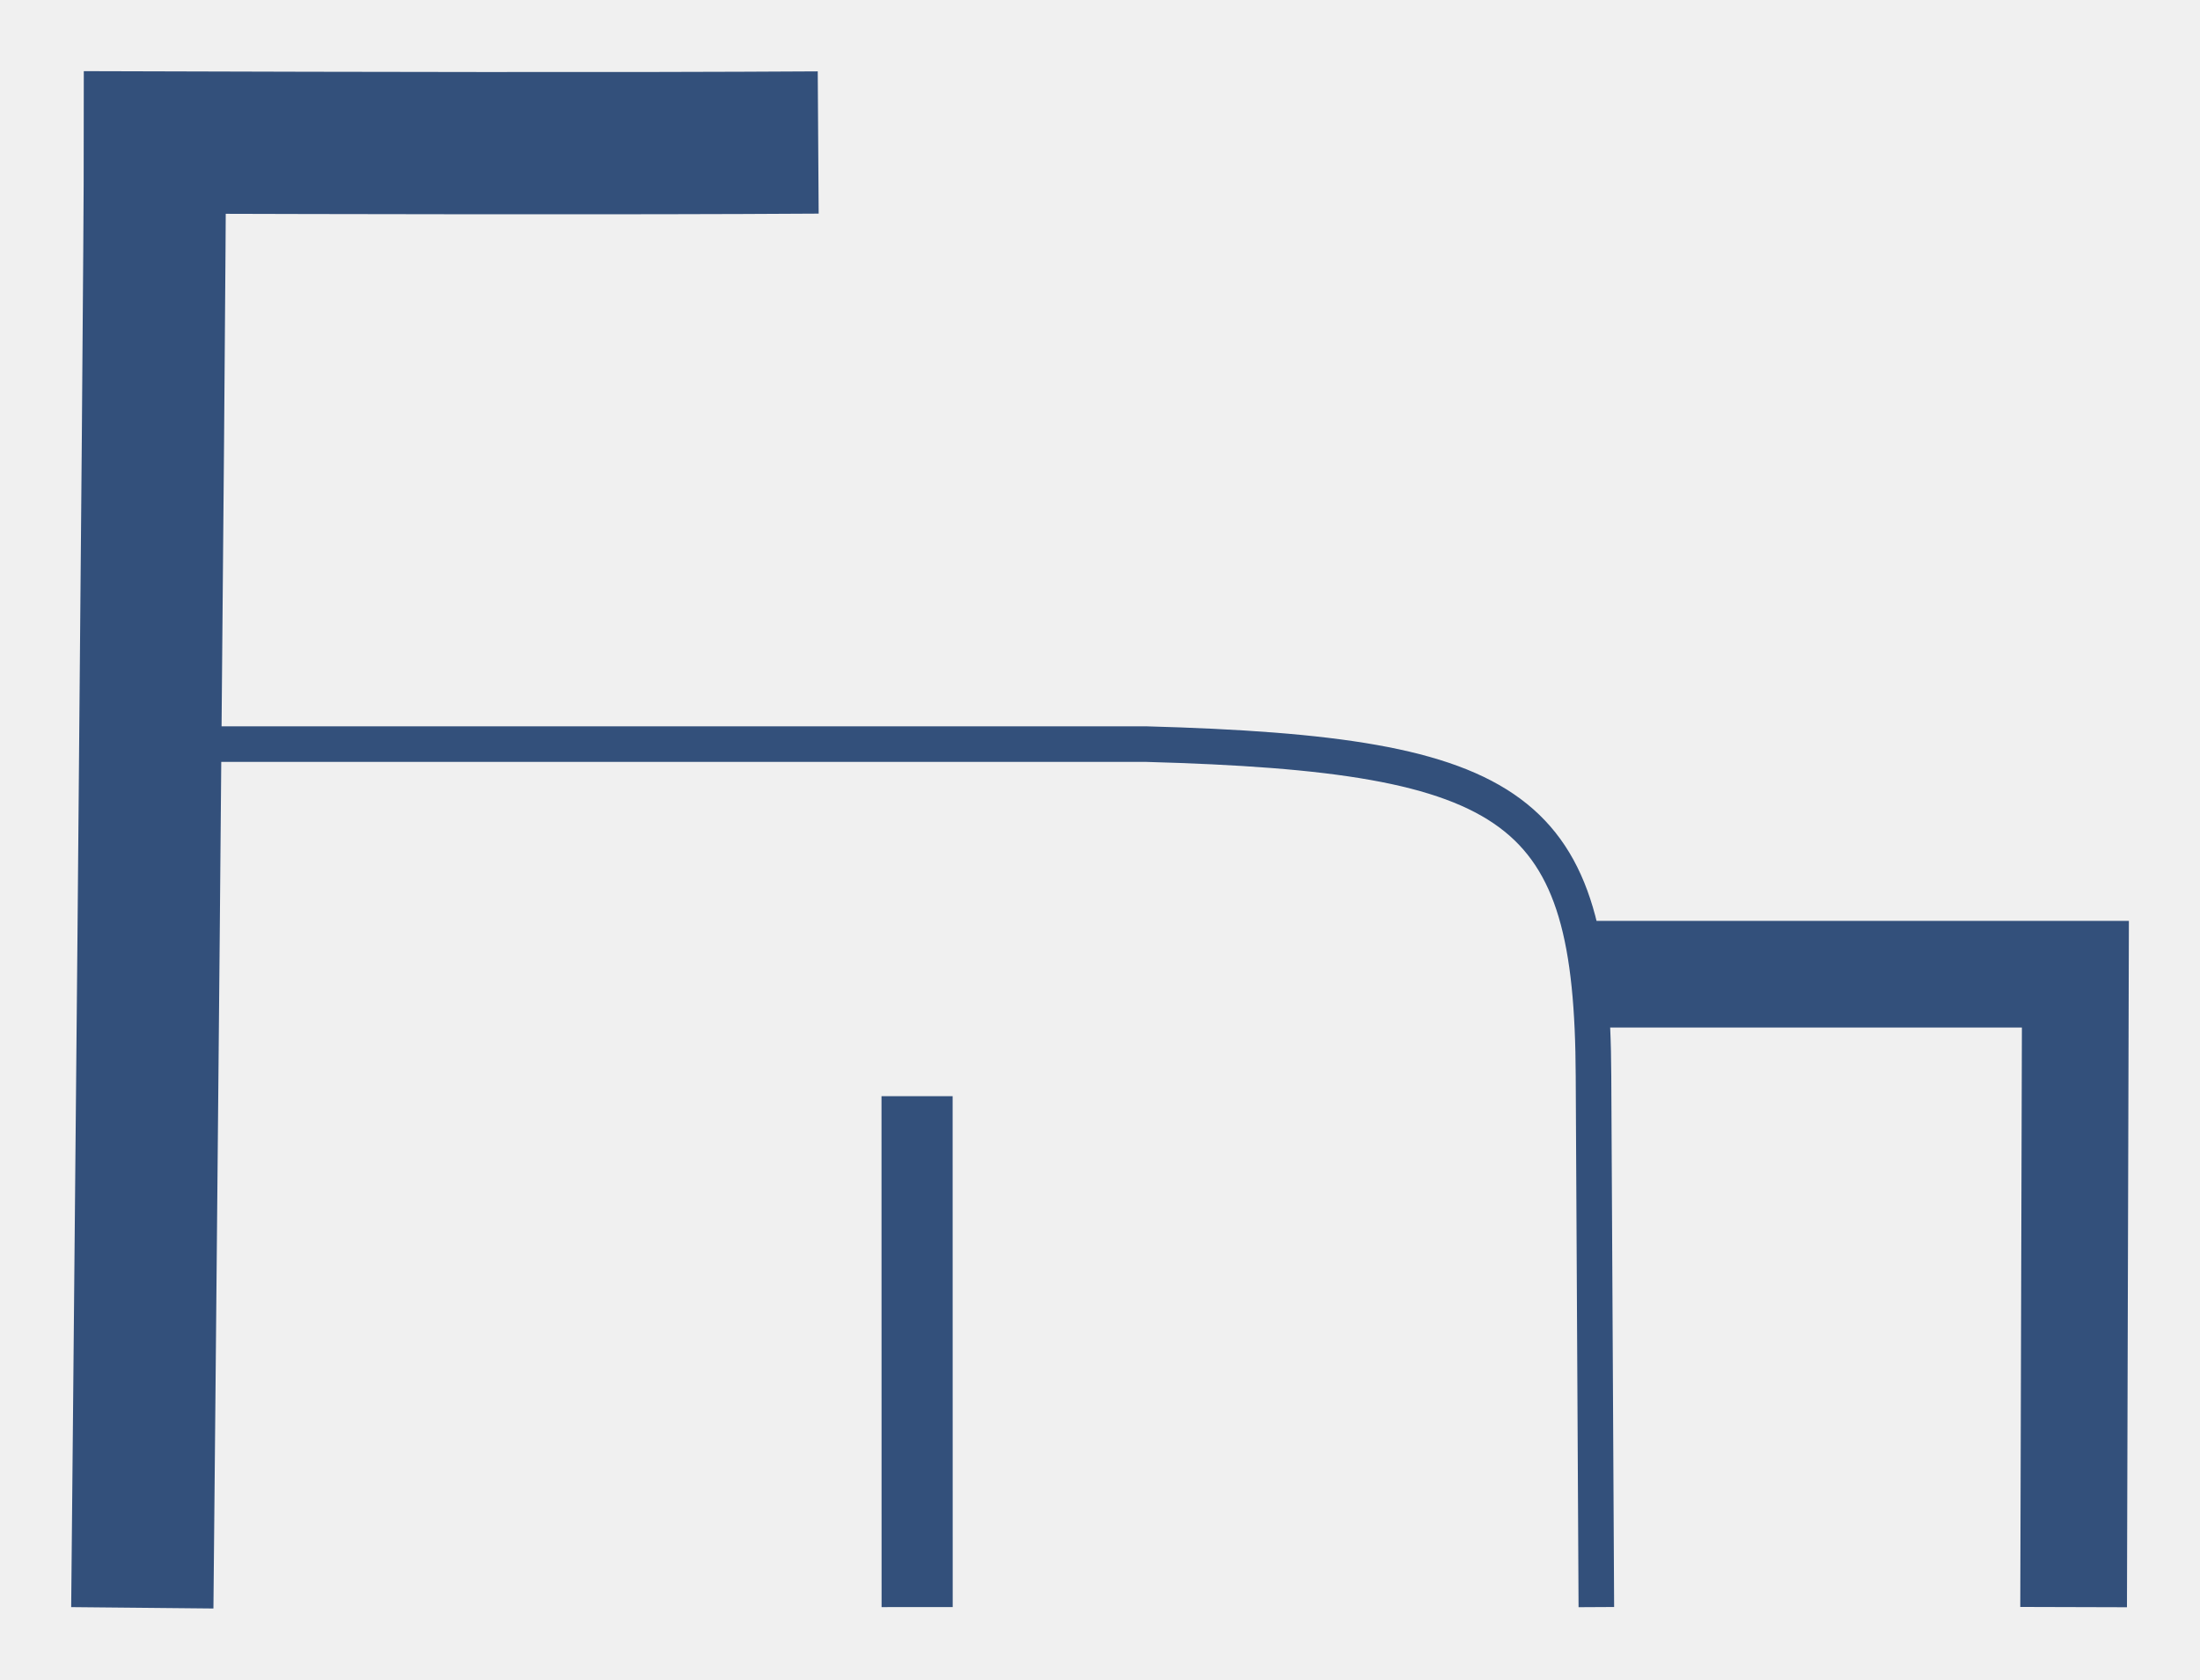
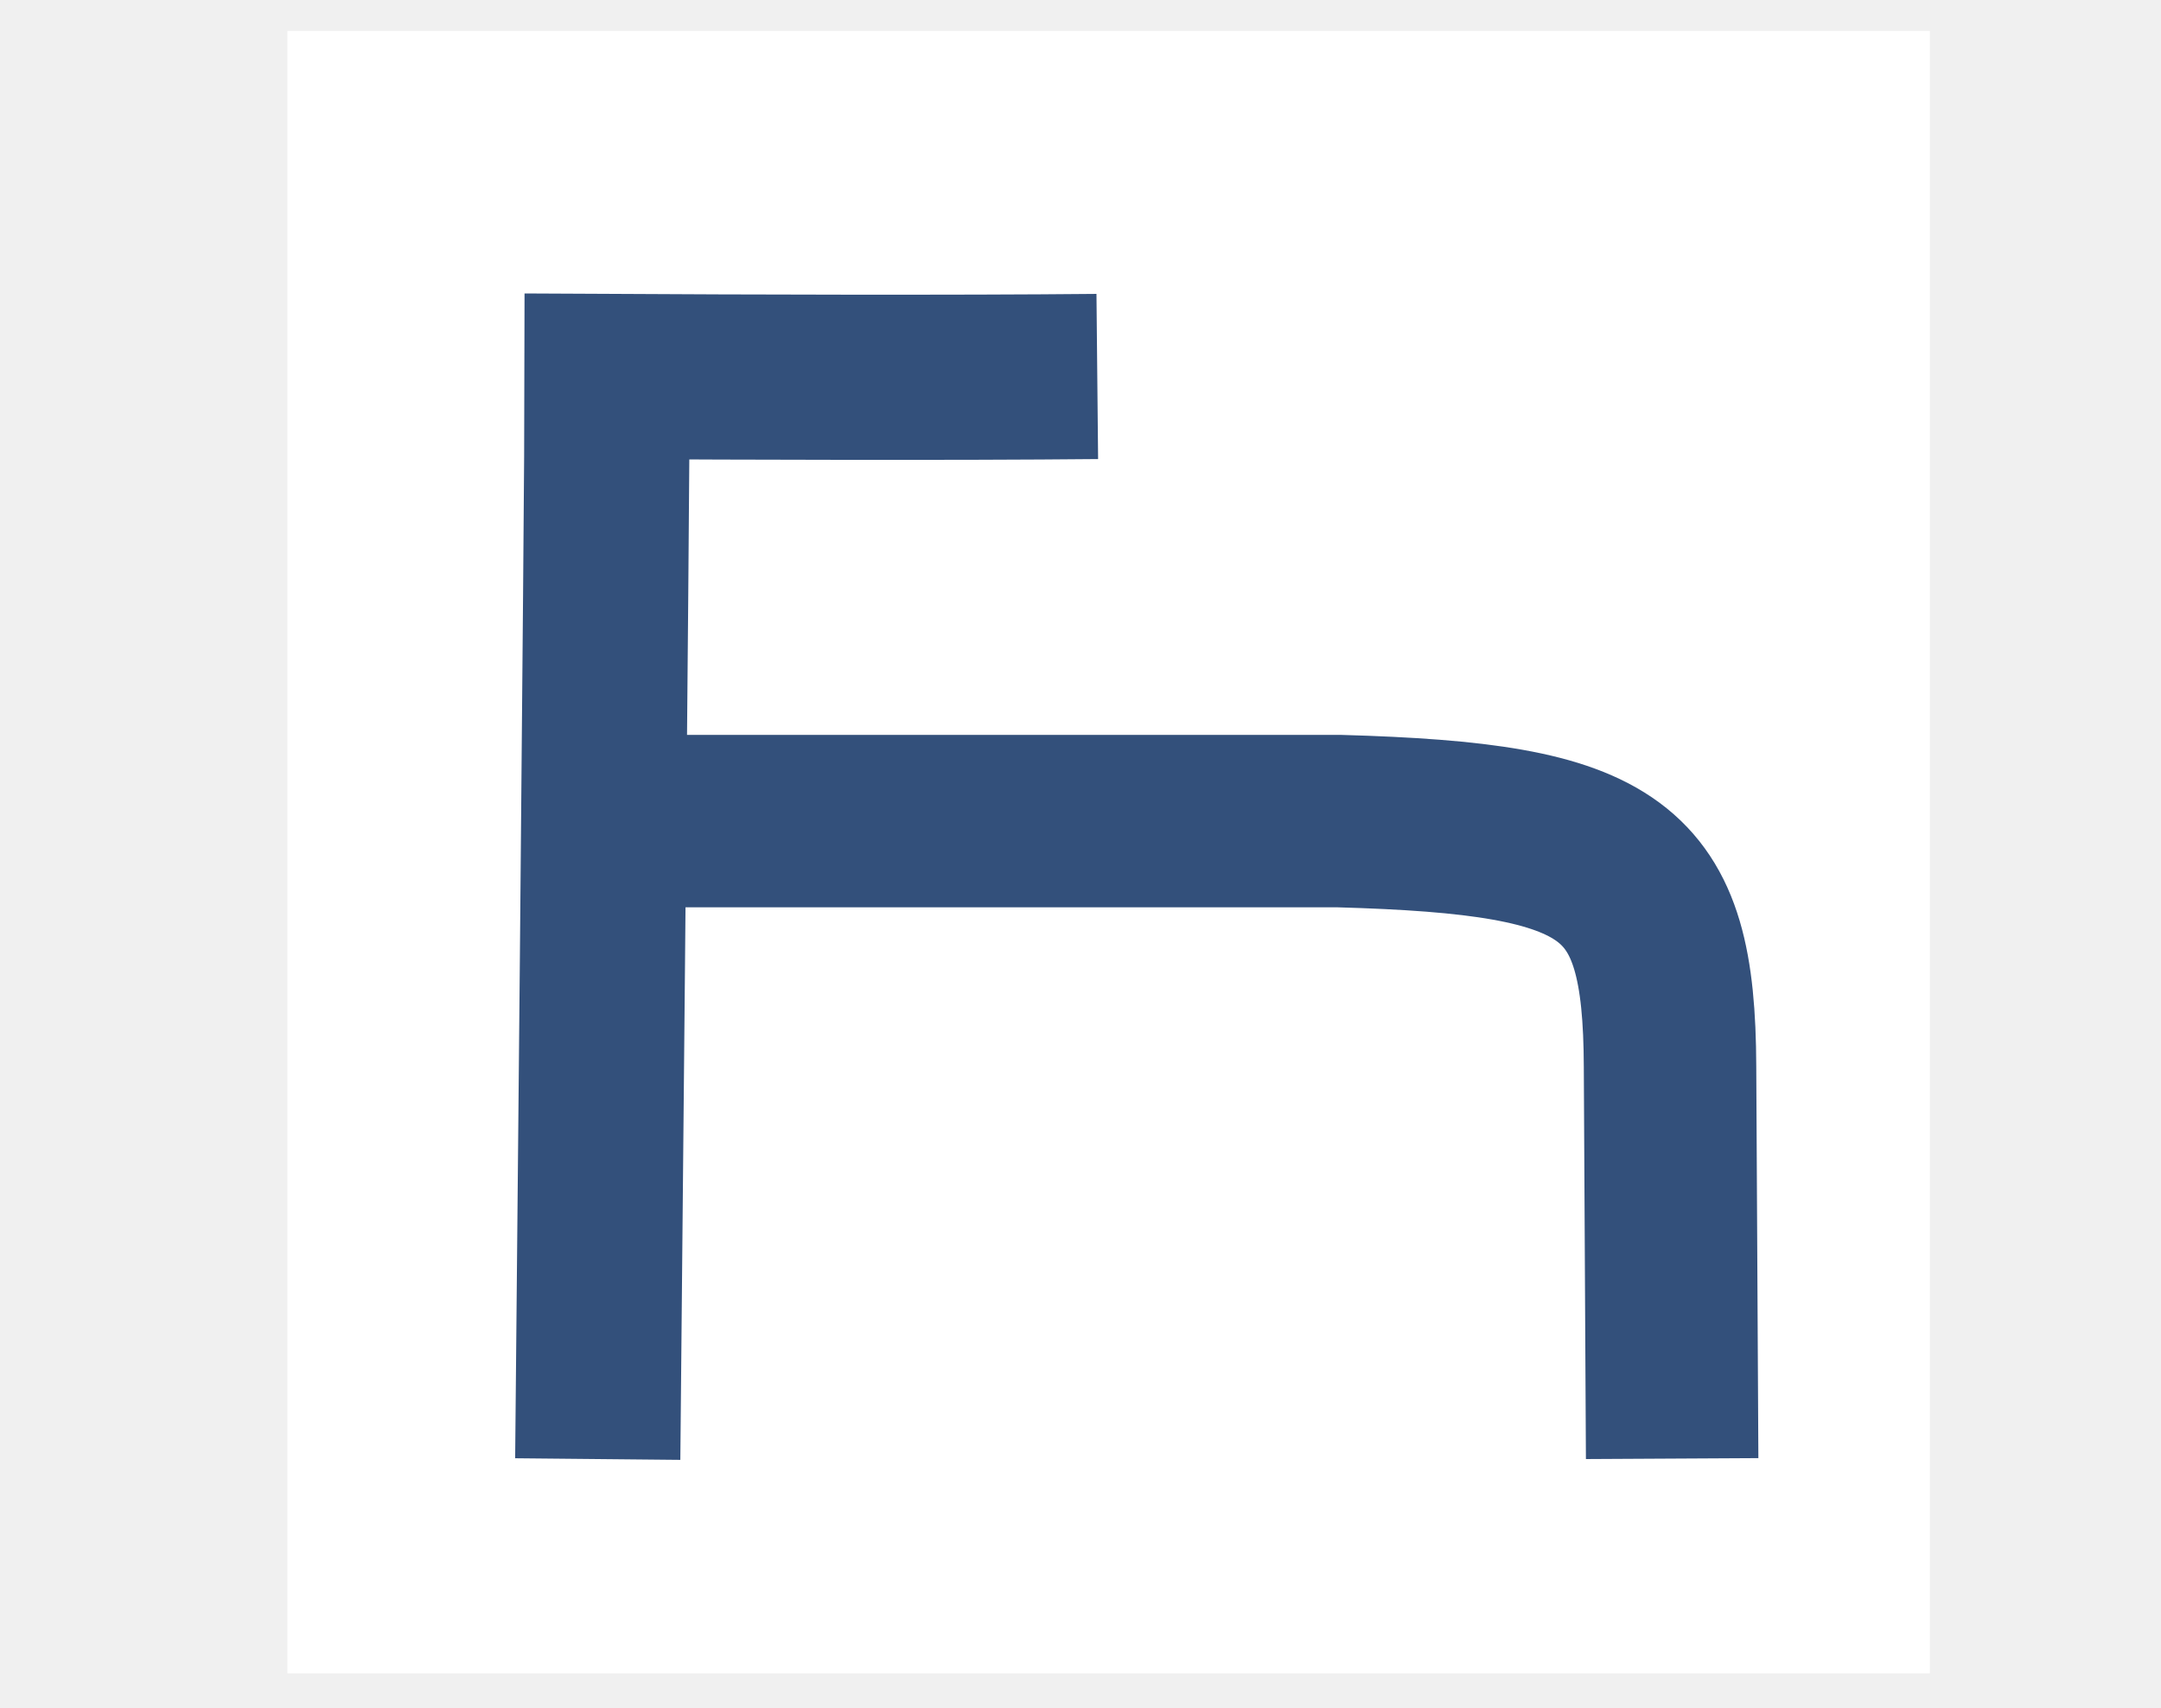
- <svg xmlns="http://www.w3.org/2000/svg" width="12.372mm" height="9.445mm" viewBox="0 0 12.372 9.445" version="1.1" id="svg8">
+ <svg xmlns="http://www.w3.org/2000/svg" width="9.21mm" height="7.276mm" viewBox="0 0 9.21 7.276" version="1.1" id="svg8">
  <defs id="defs2" />
-   <g id="layer1" transform="translate(-80.07274,-141.3987)">
-     <path style="fill:none;stroke:#33507b;stroke-width:0.6;stroke-linecap:butt;stroke-linejoin:miter;stroke-miterlimit:4;stroke-dasharray:none;stroke-opacity:1" d="m 89.05,146.877 h 2.694 l -0.01,3.559" id="path34" />
-     <path style="fill:none;stroke:#33507b;stroke-width:0.8;stroke-linecap:butt;stroke-linejoin:miter;stroke-miterlimit:4;stroke-dasharray:none;stroke-opacity:1" d="m 80.873,150.44 c 0,0 0.071,-7.341 0.071,-8.24 1.019,0.003 2.647,0.007 3.73,0" id="path36" />
-     <path style="fill:none;stroke:#33507b;stroke-width:0.2;stroke-linecap:butt;stroke-linejoin:round;stroke-miterlimit:4;stroke-dasharray:none;stroke-opacity:1;paint-order:stroke fill markers" d="m 80.893,145.583 h 5.623 c 2.107,0.058 2.512,0.353 2.518,1.868 l 0.016,2.985" id="path38" />
-     <path style="fill:none;stroke:#33507b;stroke-width:0.4;stroke-linecap:butt;stroke-linejoin:miter;stroke-miterlimit:4;stroke-dasharray:none;stroke-opacity:1" d="m 85.23,147.563 4.26e-4,2.873" id="path40" />
+   <g id="layer1" transform="translate(-81.9242,-142.3401)" style="display:inline">
+     <rect style="fill:#ffffff;fill-opacity:1;stroke:none;stroke-width:0.502;stroke-linecap:butt;stroke-linejoin:miter;stroke-miterlimit:4;stroke-dasharray:none;stroke-opacity:1;paint-order:stroke fill markers" id="rect833" width="7" height="7" x="83.149" y="142.472" />
+   </g>
+   <g id="layer2" style="display:inline" transform="translate(-1.851465,-0.9414113)">
+     <path style="display:inline;fill:none;stroke:#33507b;stroke-width:0.704;stroke-linecap:butt;stroke-linejoin:miter;stroke-miterlimit:4;stroke-dasharray:none;stroke-opacity:1" d="m 4.399,7.16 c 0,0 0.04,-4.111 0.04,-4.614 0.57,0.003 1.482,0.006 2.089,0" id="path36" />
+     <path style="display:inline;fill:none;stroke:#33507b;stroke-width:0.735;stroke-linecap:butt;stroke-linejoin:round;stroke-miterlimit:4;stroke-dasharray:none;stroke-opacity:1;paint-order:stroke fill markers" d="m 4.41,4.441 h 3.149 c 1.18,0.033 1.407,0.197 1.41,1.046 l 0.009,1.671" id="path38" />
  </g>
</svg>
